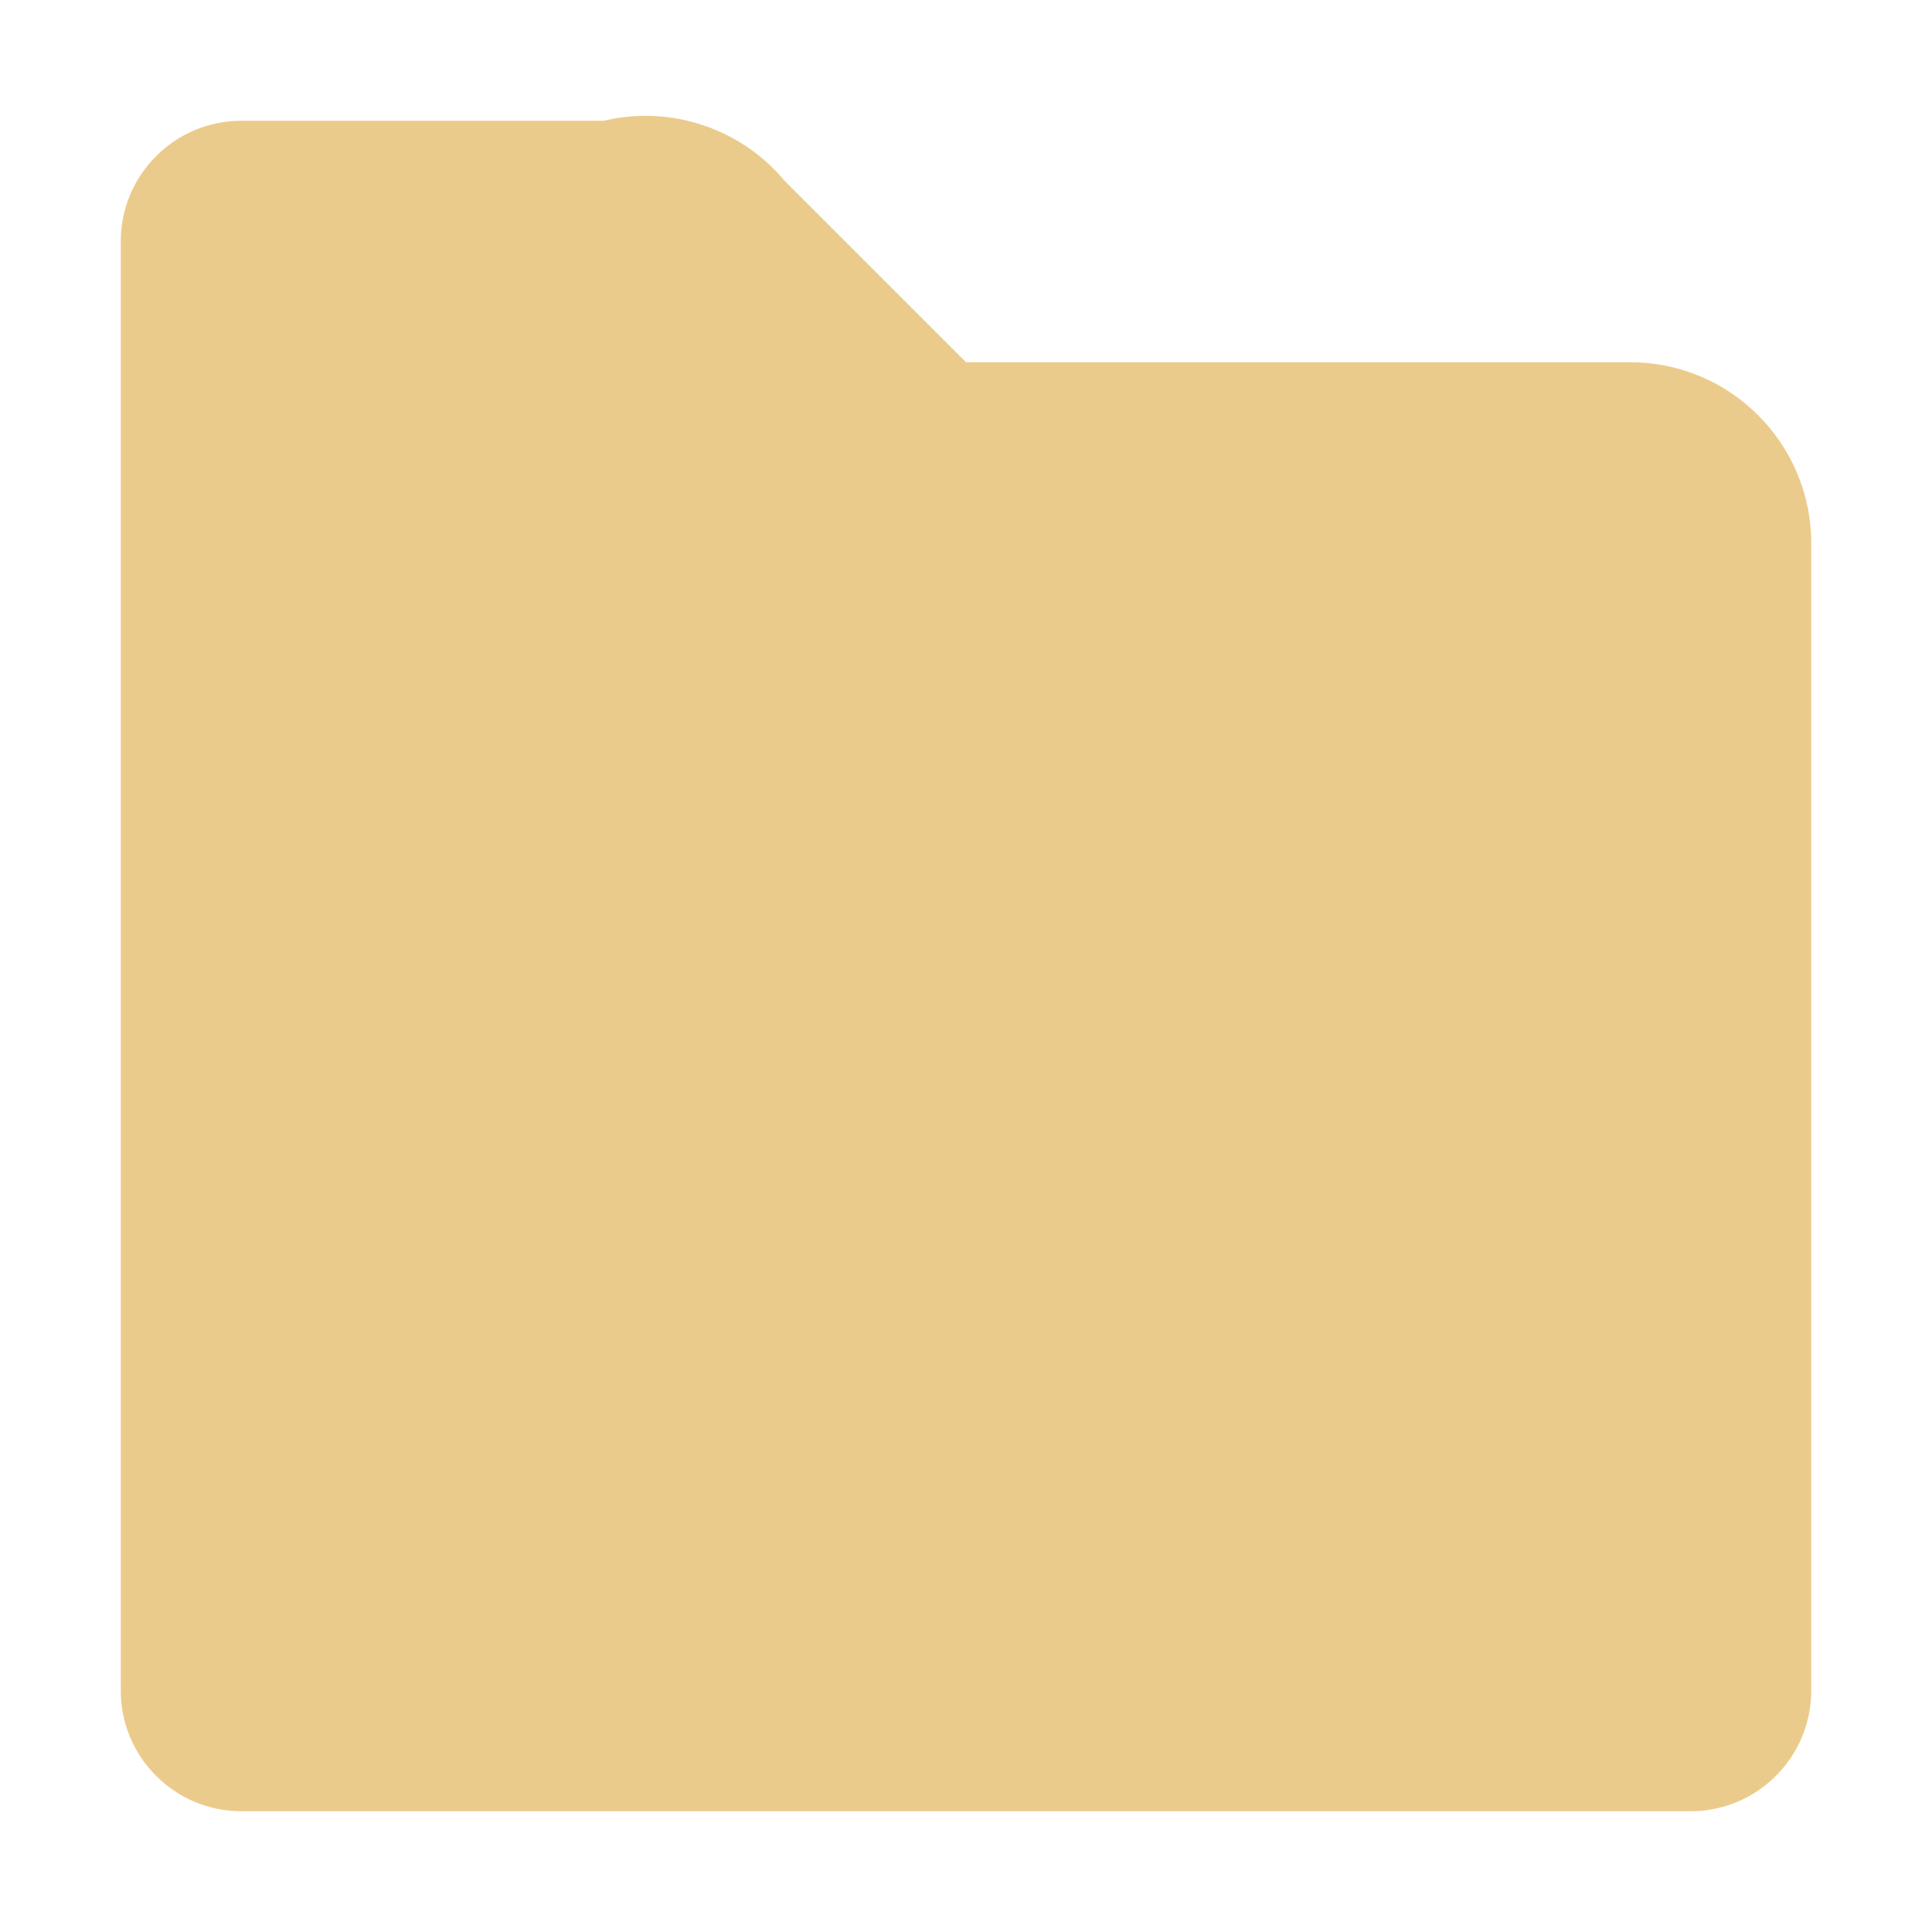
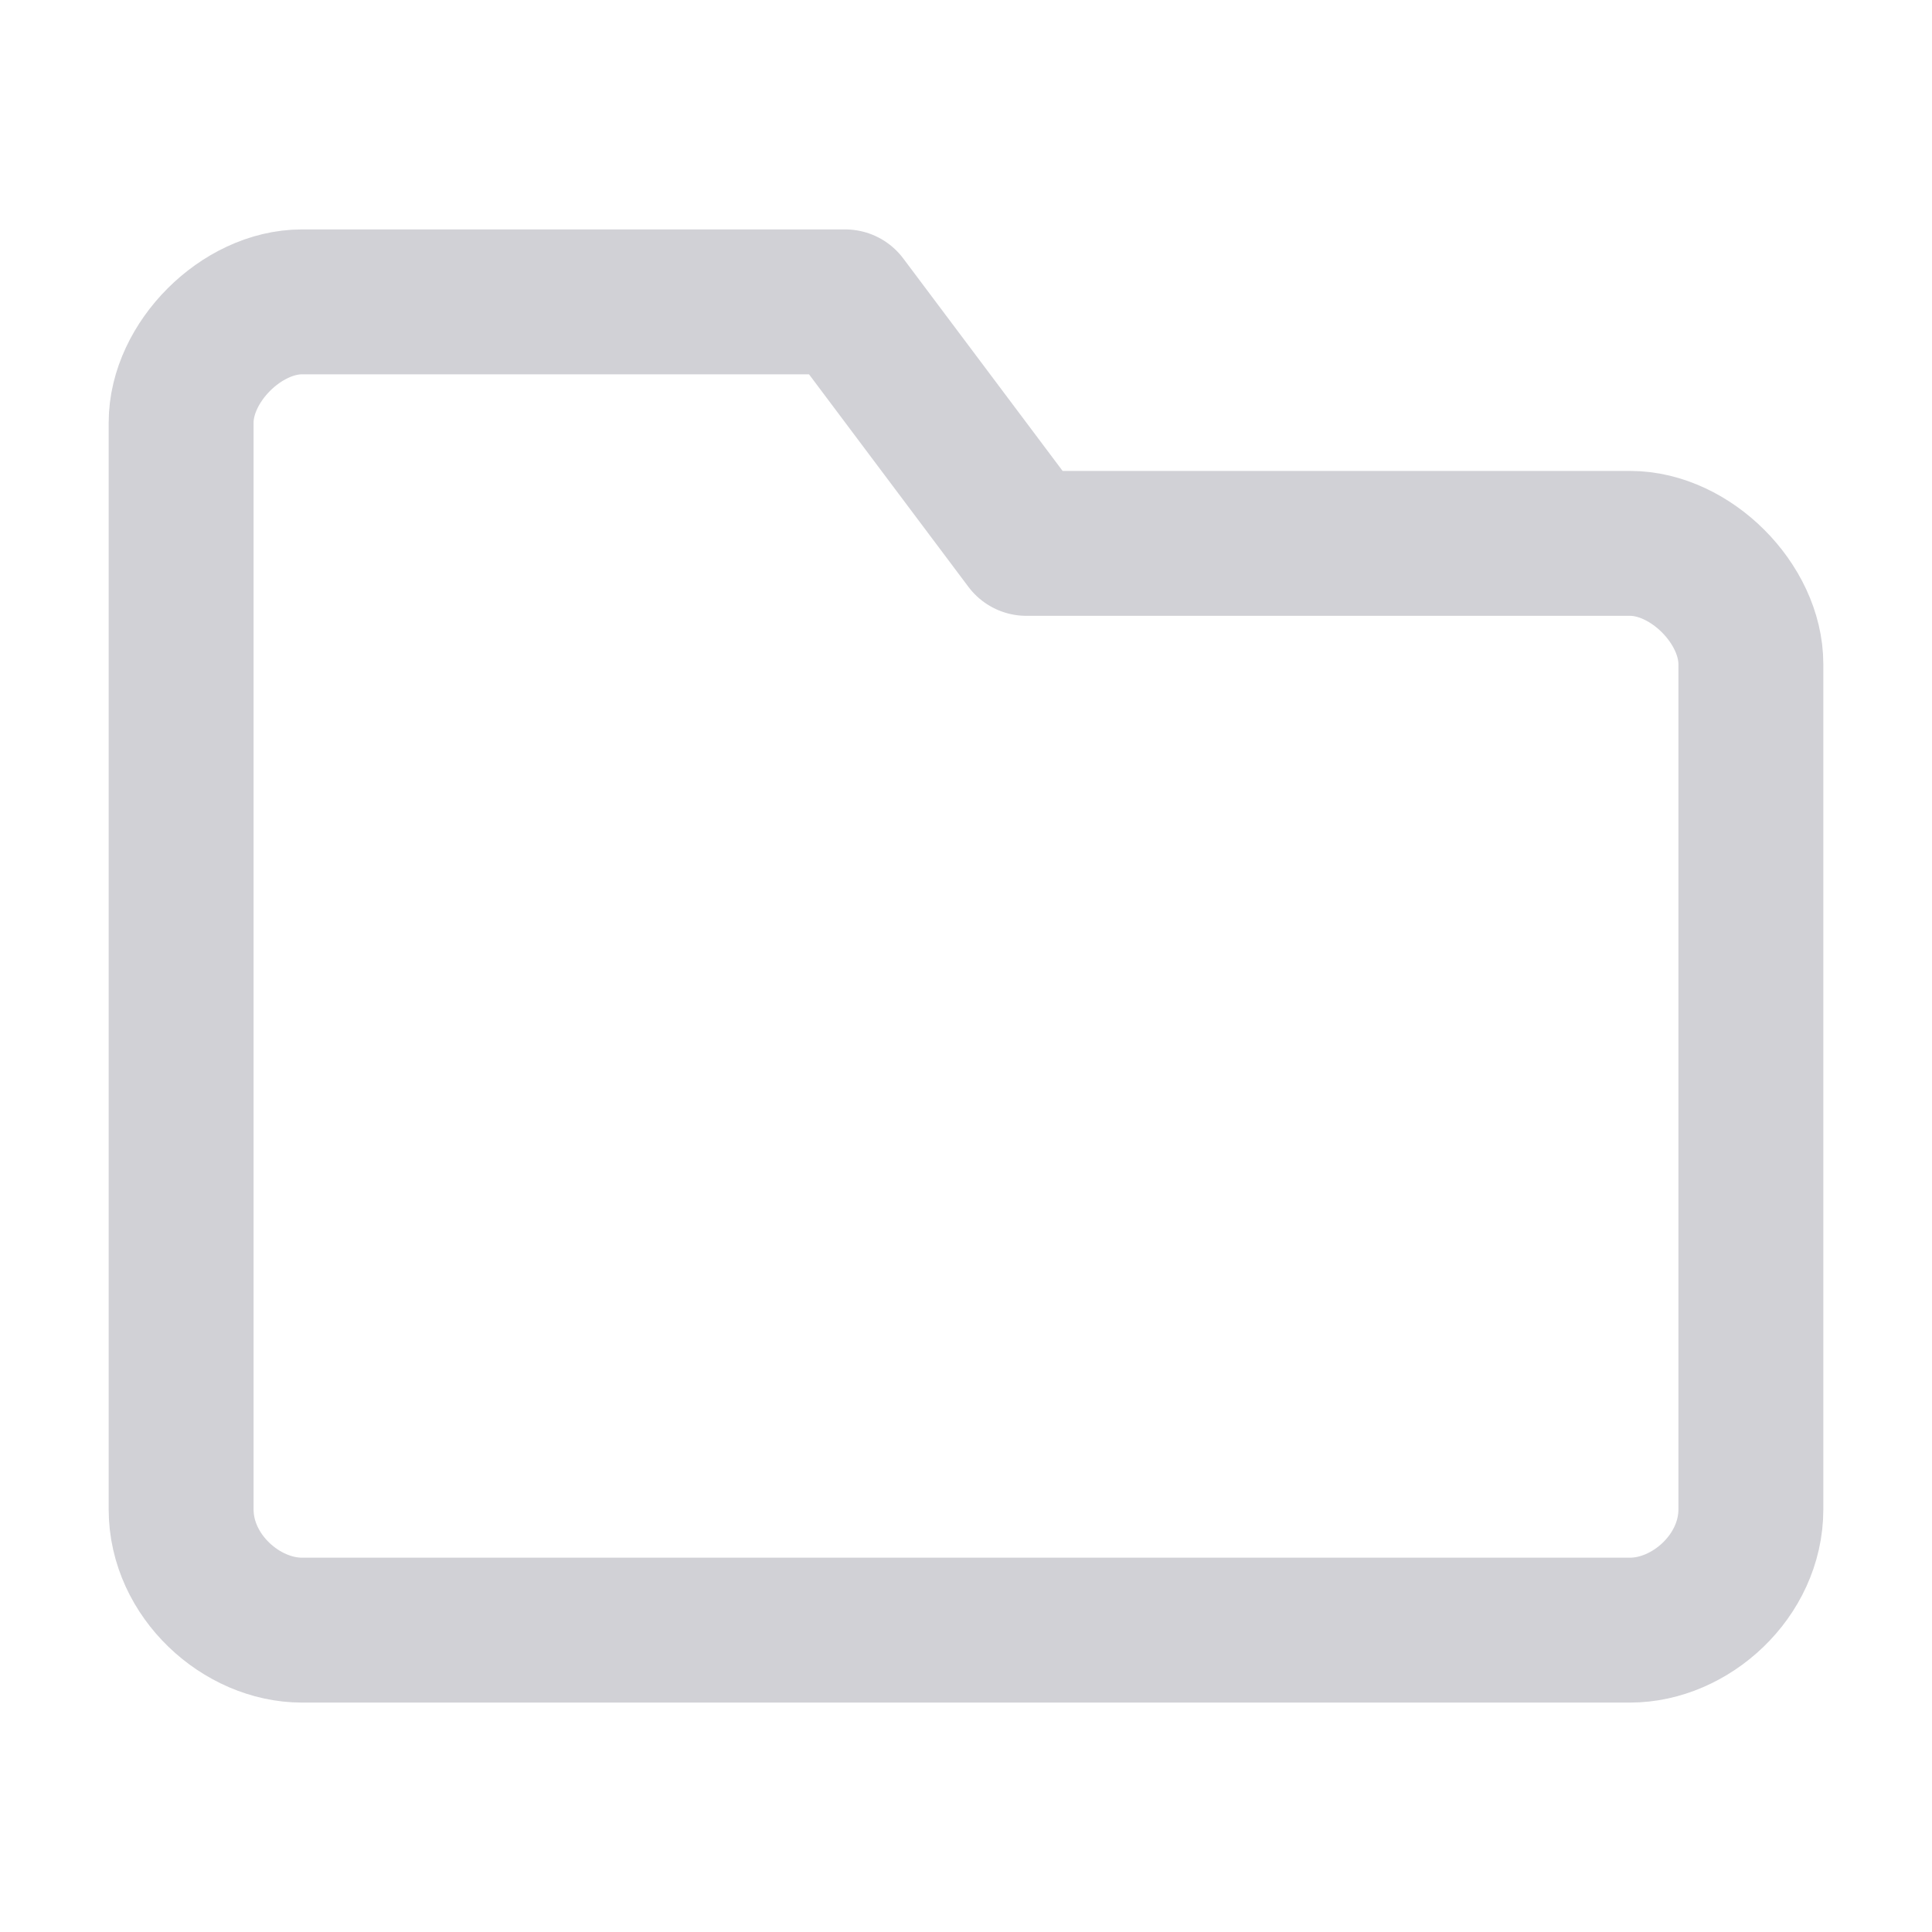
<svg xmlns="http://www.w3.org/2000/svg" width="16" height="16" viewBox="0 0 16 16" fill="none">
-   <path d="M1 2v12a1 1 0 0 0 1 1h12a1 1 0 0 0 1-1V4.5a1.5 1.5 0 0 0-1.5-1.5H8L6.5 1.5A1.5 1.5 0 0 0 5 1H2a1 1 0 0 0-1 1z" fill="#EBCB8B" />
+   <path d="M1.5 3.5V12.5C1.5 13.052 2.0 13.5 2.5 13.5H13.5C14.0 13.5 14.5 13.052 14.5 12.5V5.5C14.5 5.0 14.0 4.5 13.5 4.5H8.5L7 2.5H2.5C2.0 2.5 1.5 3.0 1.5 3.5Z" stroke="#d1d1d6" stroke-width="1.2" stroke-linejoin="round" />
</svg>
